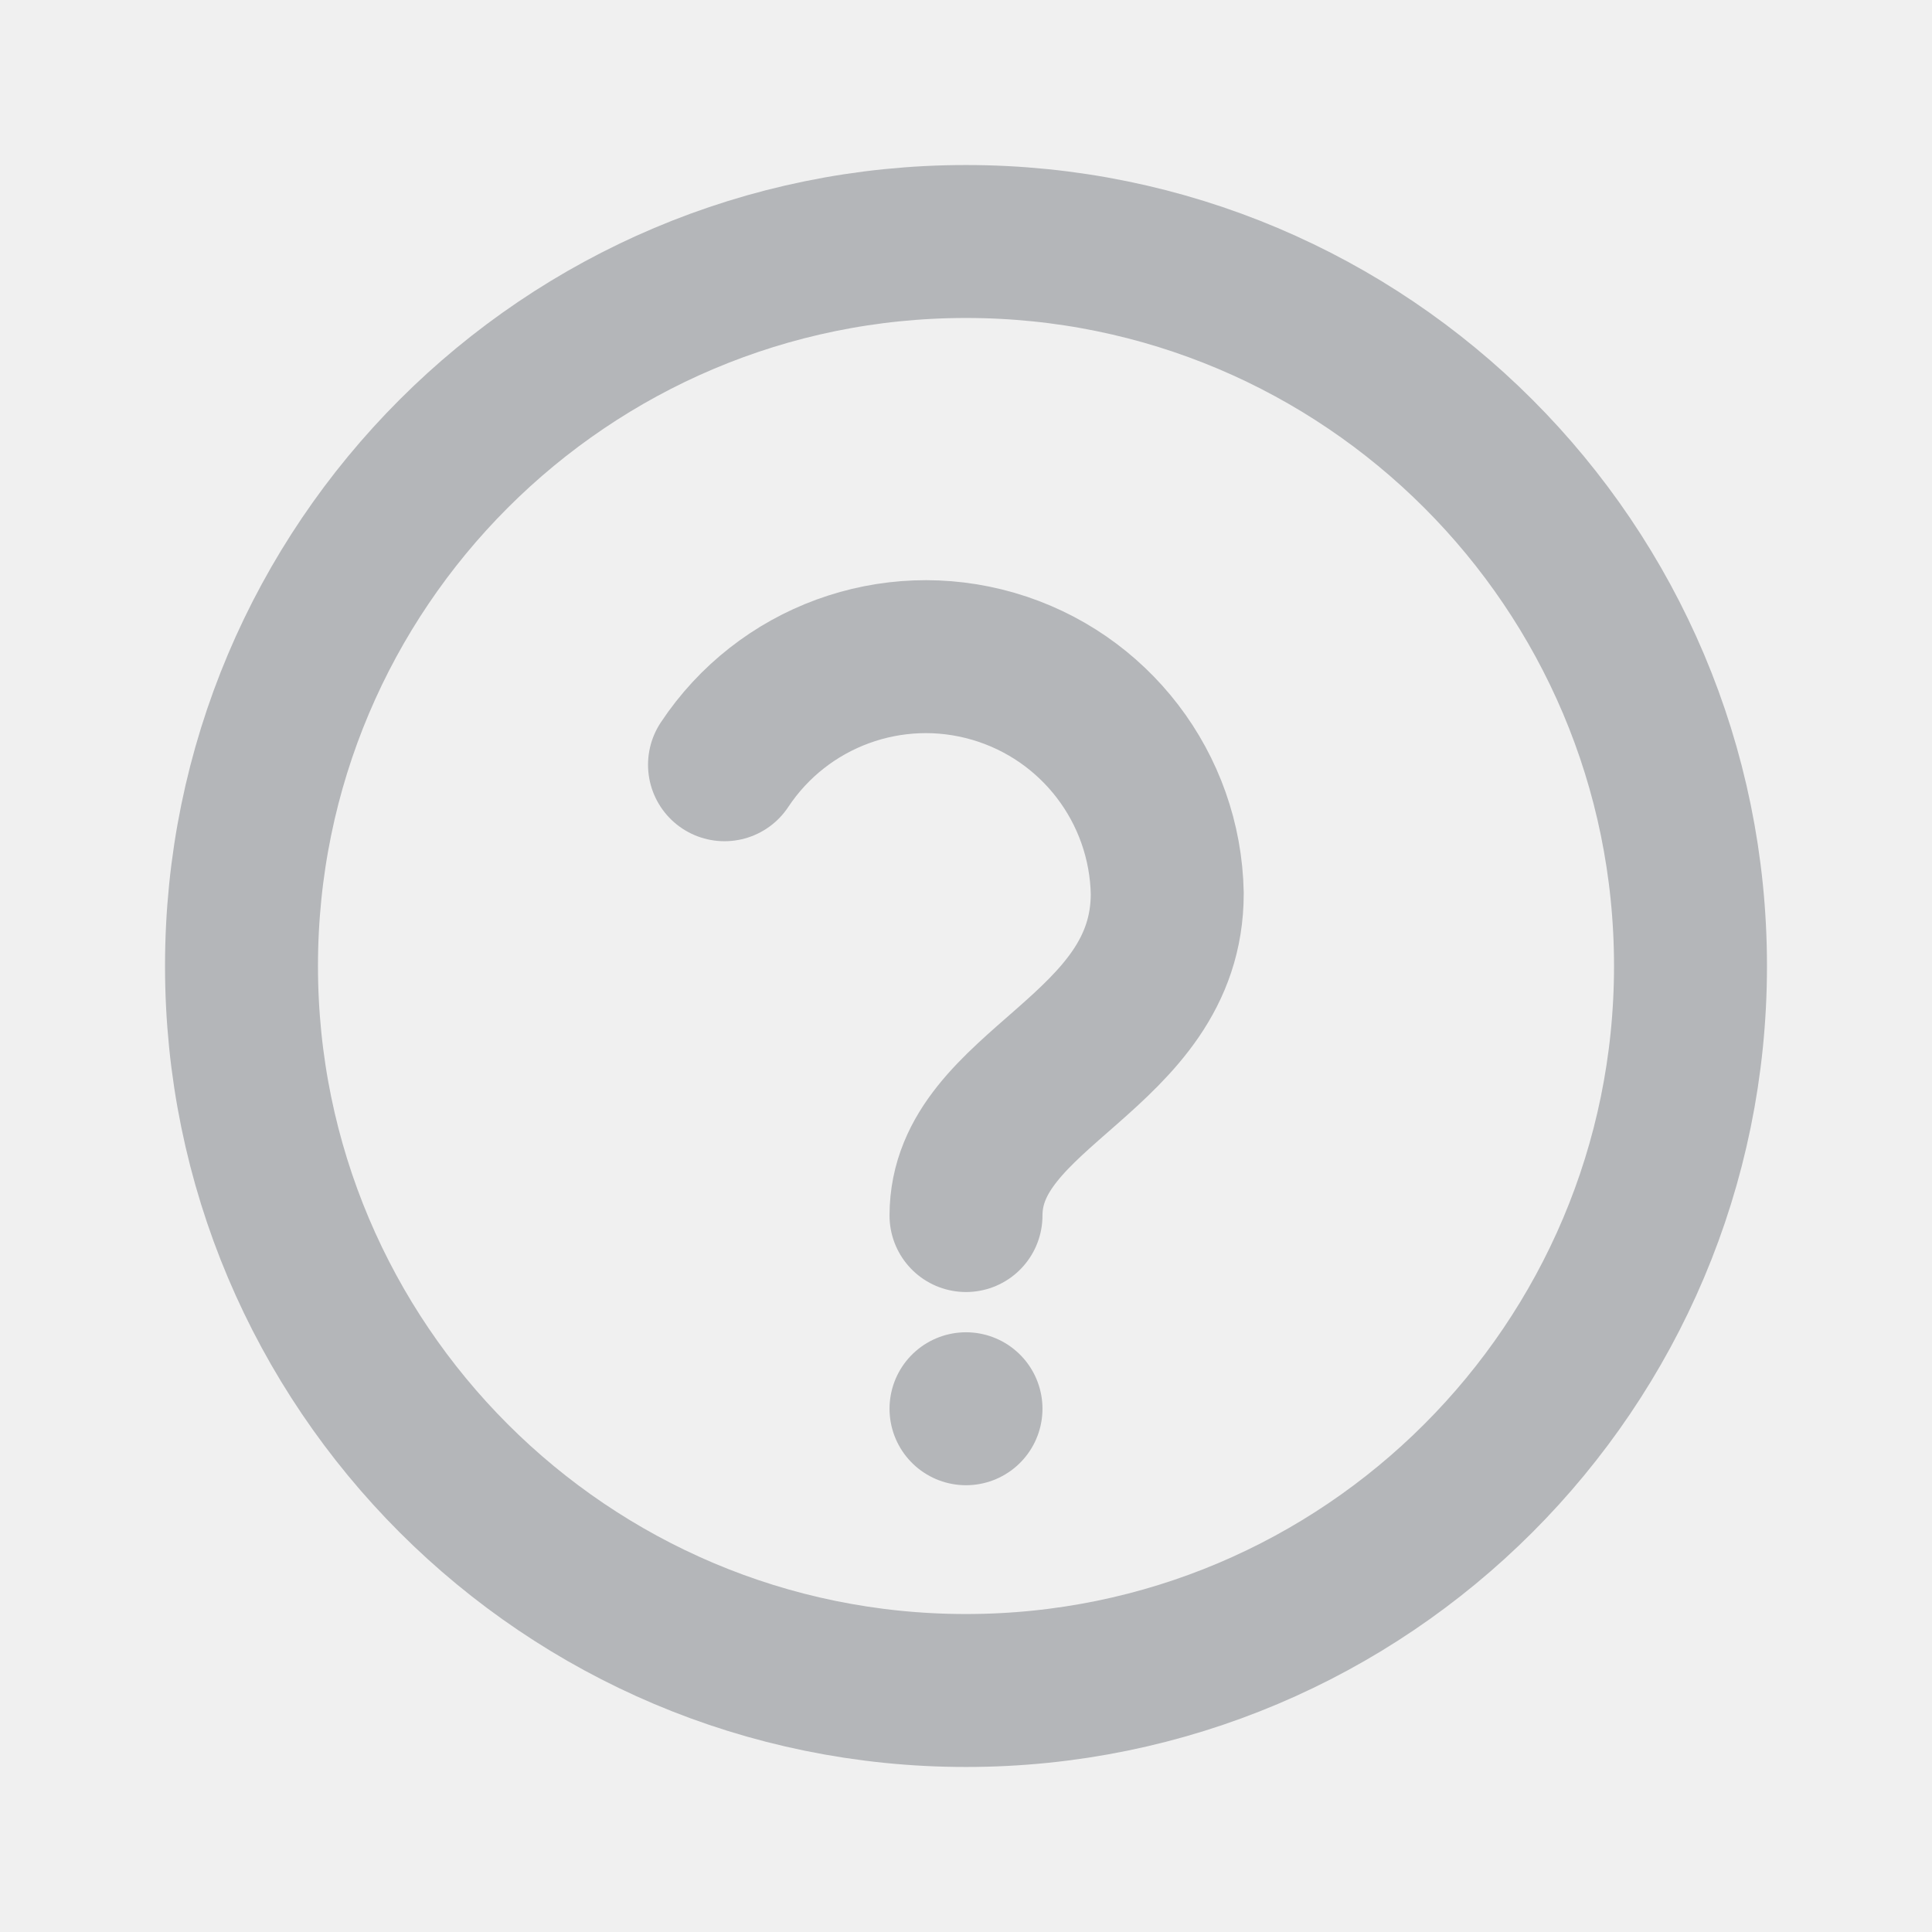
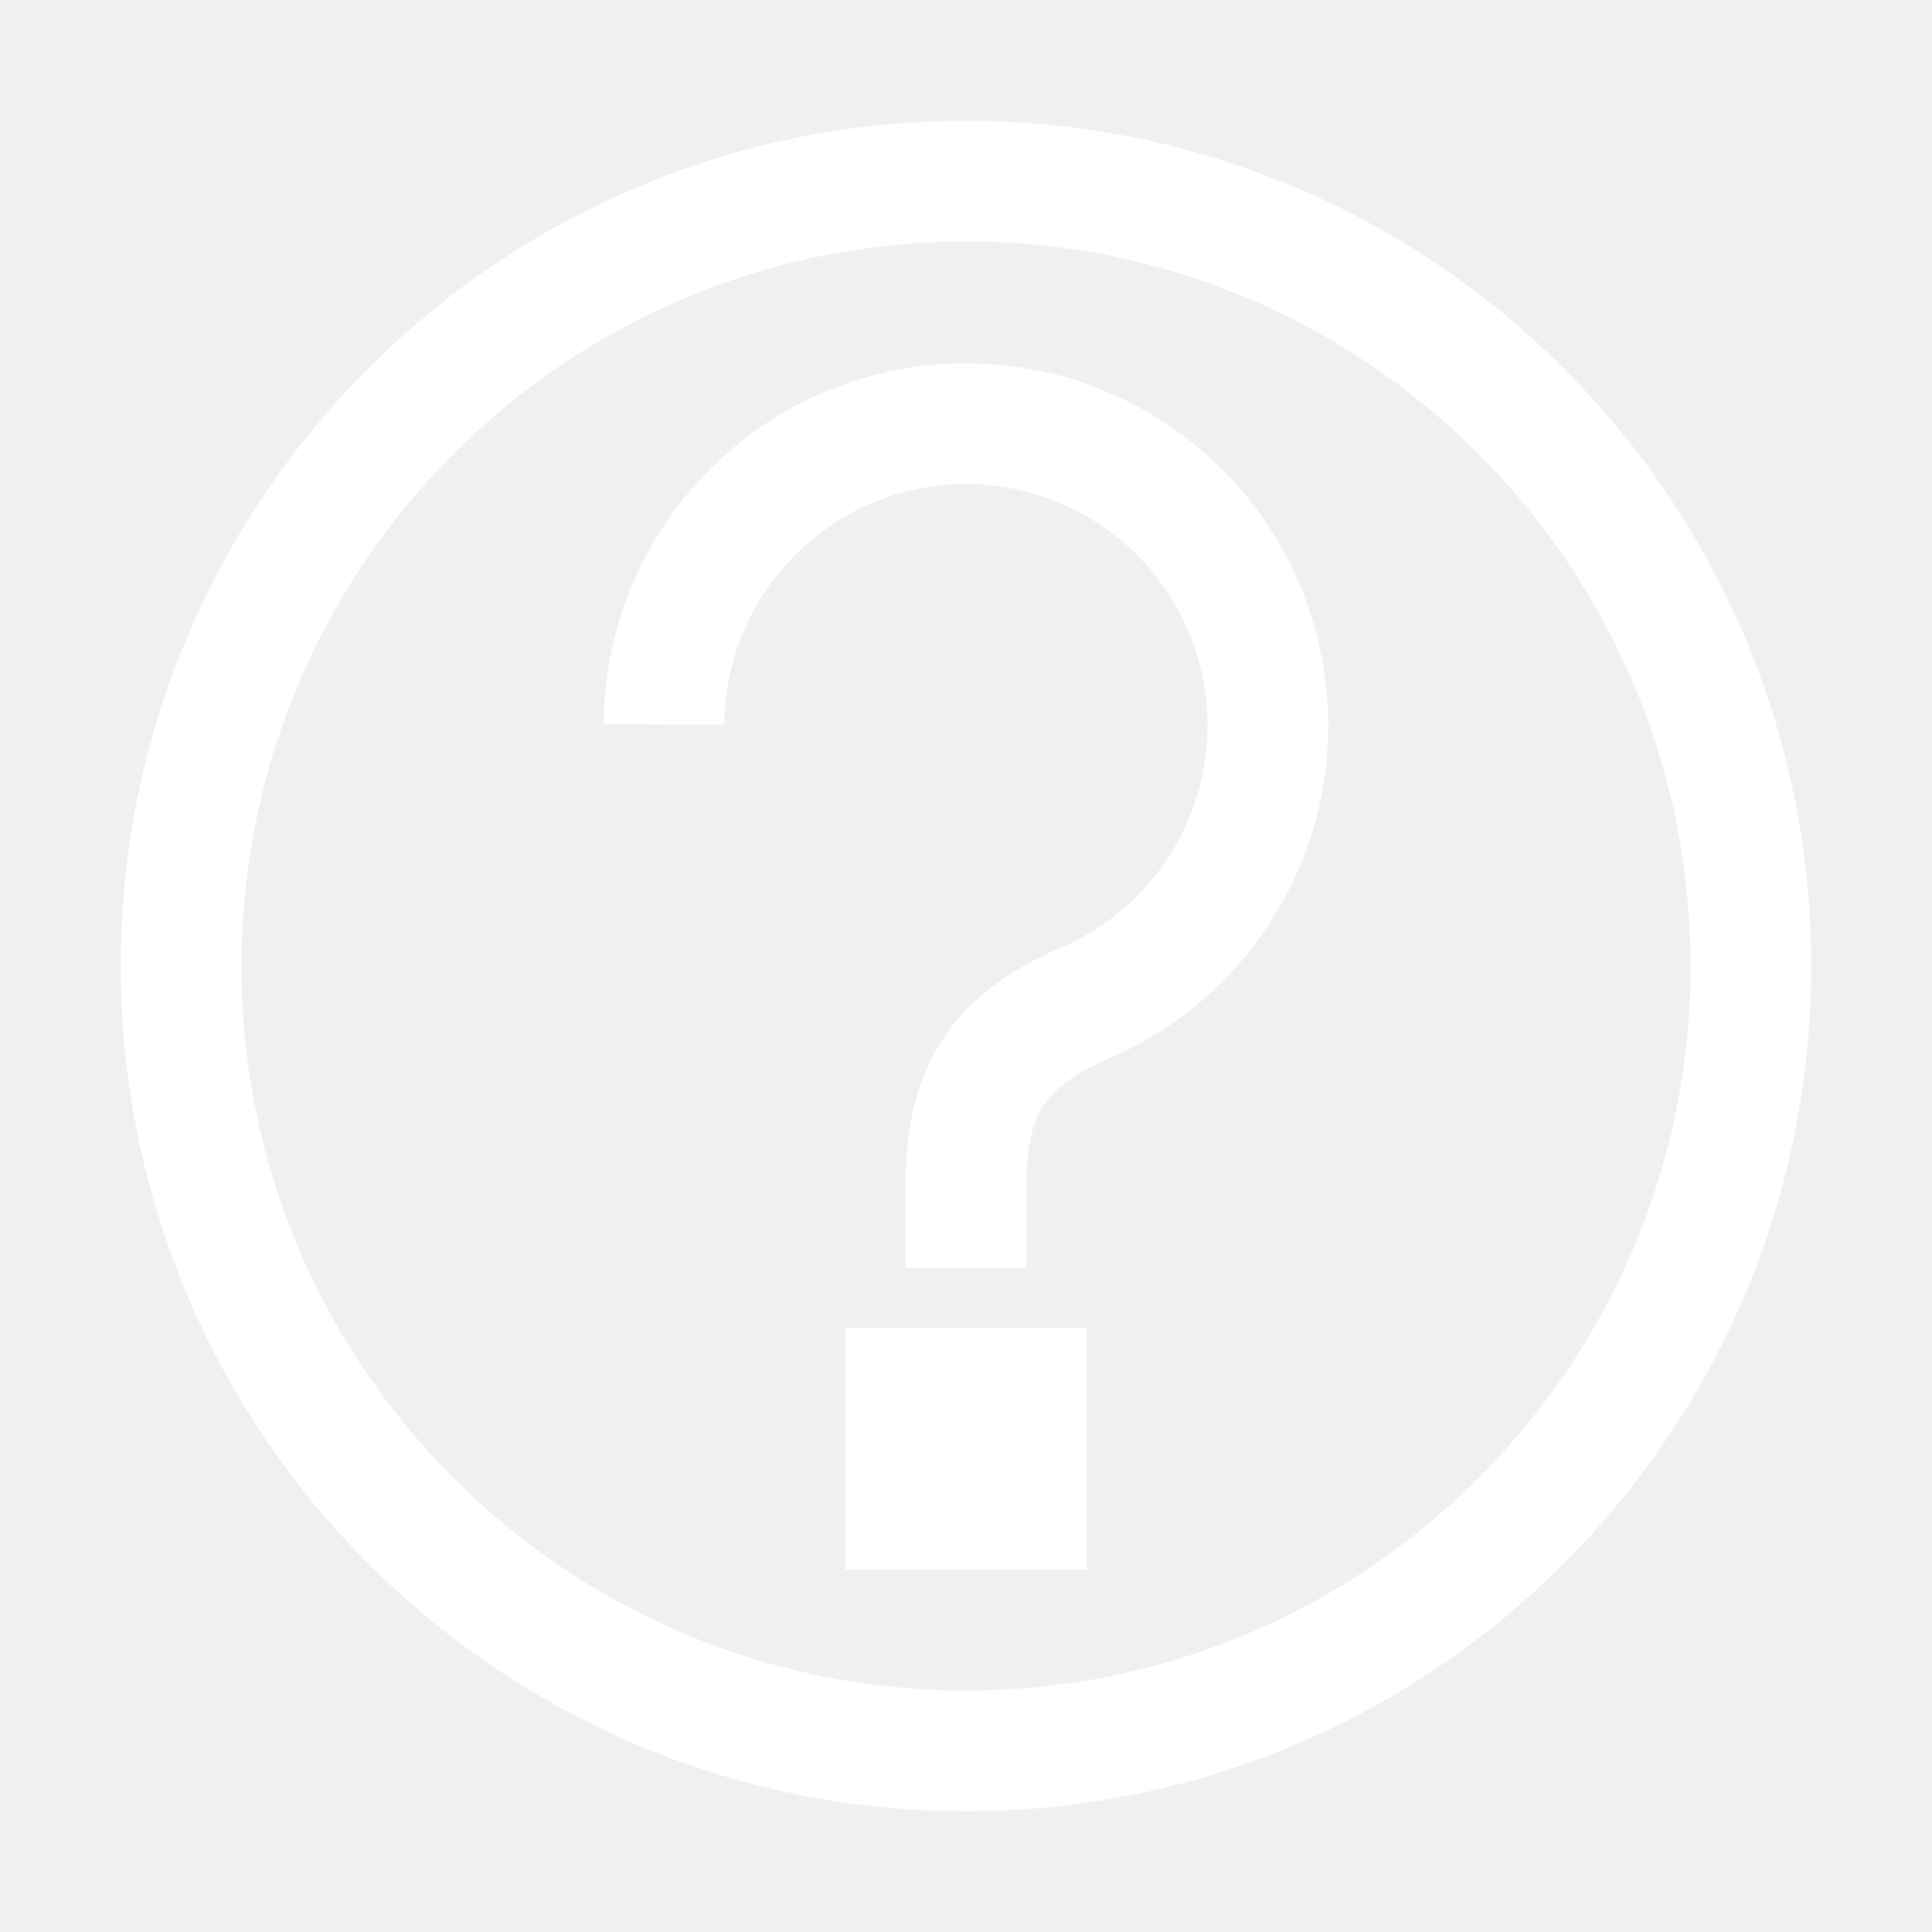
- <svg xmlns="http://www.w3.org/2000/svg" viewBox="0 0 24 24" fill="none" stroke="#B4B6B9" stroke-width="1.9" stroke-linecap="round" stroke-linejoin="round">
-   <circle cx="12" cy="12" r="9" />
-   <path d="M9 9.5 a3 3 0 0 1 5.5 1.6 c0 2-2.5 2.4-2.5 4" />
-   <path d="M12 17.5 L12 17.5" />
+ <svg xmlns="http://www.w3.org/2000/svg" width="16" height="16" viewBox="0 0 16 16" stroke-width="1" stroke-linecap="butt" stroke-linejoin="miter">
+   <path d="M14.5 8A6.5 6.5 0 1 1 1.5 8A6.5 6.5 0 1 1 14.5 8Z" fill="none" stroke="#ffffff" />
+   <path d="M5.5 6A2.5 2.5 0 1 1 9 8.3C8.3 8.6 8 9 8 9.8V10.5" fill="none" stroke="#ffffff" />
+   <path d="M7 11H9V13H7Z" fill="#ffffff" />
</svg>
